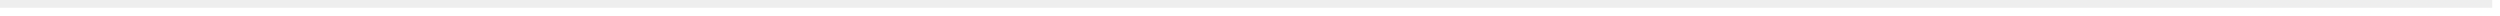
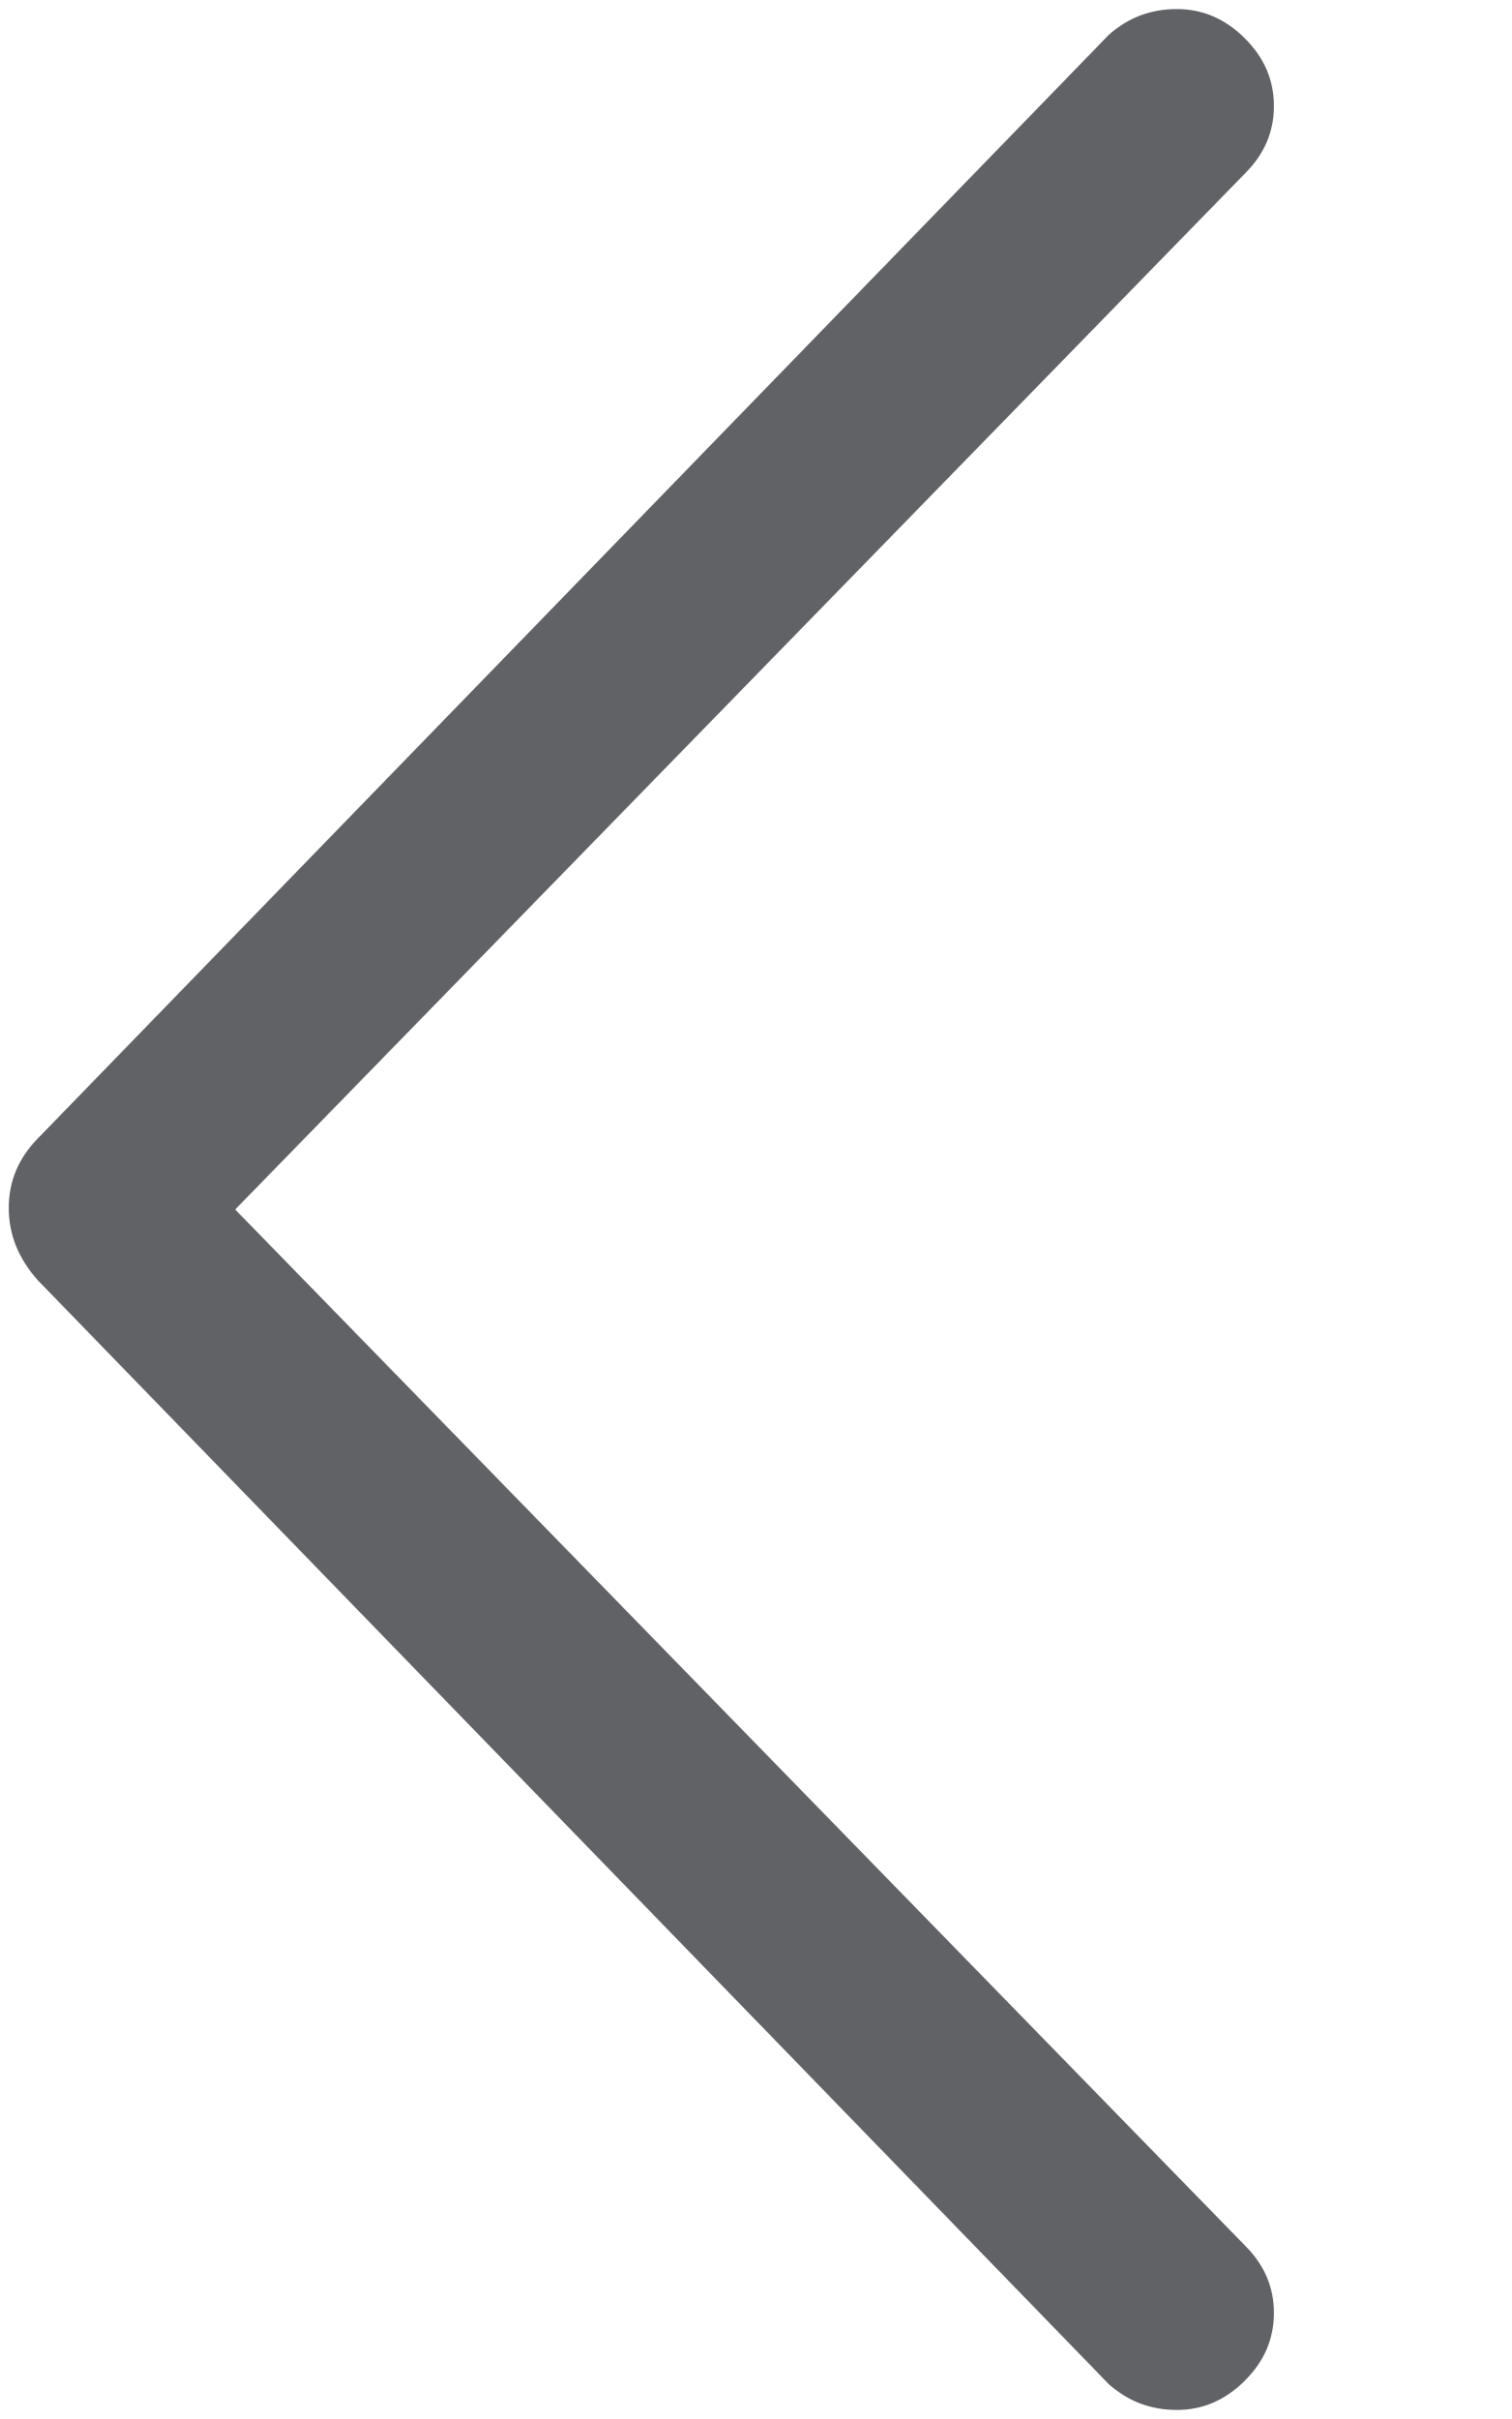
- <svg xmlns="http://www.w3.org/2000/svg" version="1.1" width="321px" height="2px">
-   <g transform="matrix(1 0 0 1 0 -401 )">
-     <path d="M 0 401.5  L 320 401.5  " stroke-width="1" stroke="#eeeeee" fill="none" />
+ <svg xmlns="http://www.w3.org/2000/svg" version="1.1" width="5px" height="8px">
+   <g transform="matrix(1 0 0 1 -46 -71 )">
+     <path d="M 3.668 0.115  L 0.126 3.764  C 0.062 3.829  0.029 3.905  0.029 3.995  C 0.029 4.084  0.062 4.164  0.126 4.235  L 3.668 7.885  C 3.732 7.942  3.807 7.97  3.893 7.97  C 3.978 7.97  4.053 7.938  4.117 7.874  C 4.182 7.81  4.214 7.735  4.214 7.649  C 4.214 7.564  4.182 7.489  4.117 7.425  L 0.778 4  L 4.117 0.575  C 4.182 0.511  4.214 0.436  4.214 0.351  C 4.214 0.265  4.182 0.19  4.117 0.126  C 4.053 0.062  3.978 0.03  3.893 0.03  C 3.807 0.03  3.732 0.058  3.668 0.115  Z " fill-rule="nonzero" fill="#606266" stroke="none" transform="matrix(1 0 0 1 46 71 )" />
  </g>
</svg>
